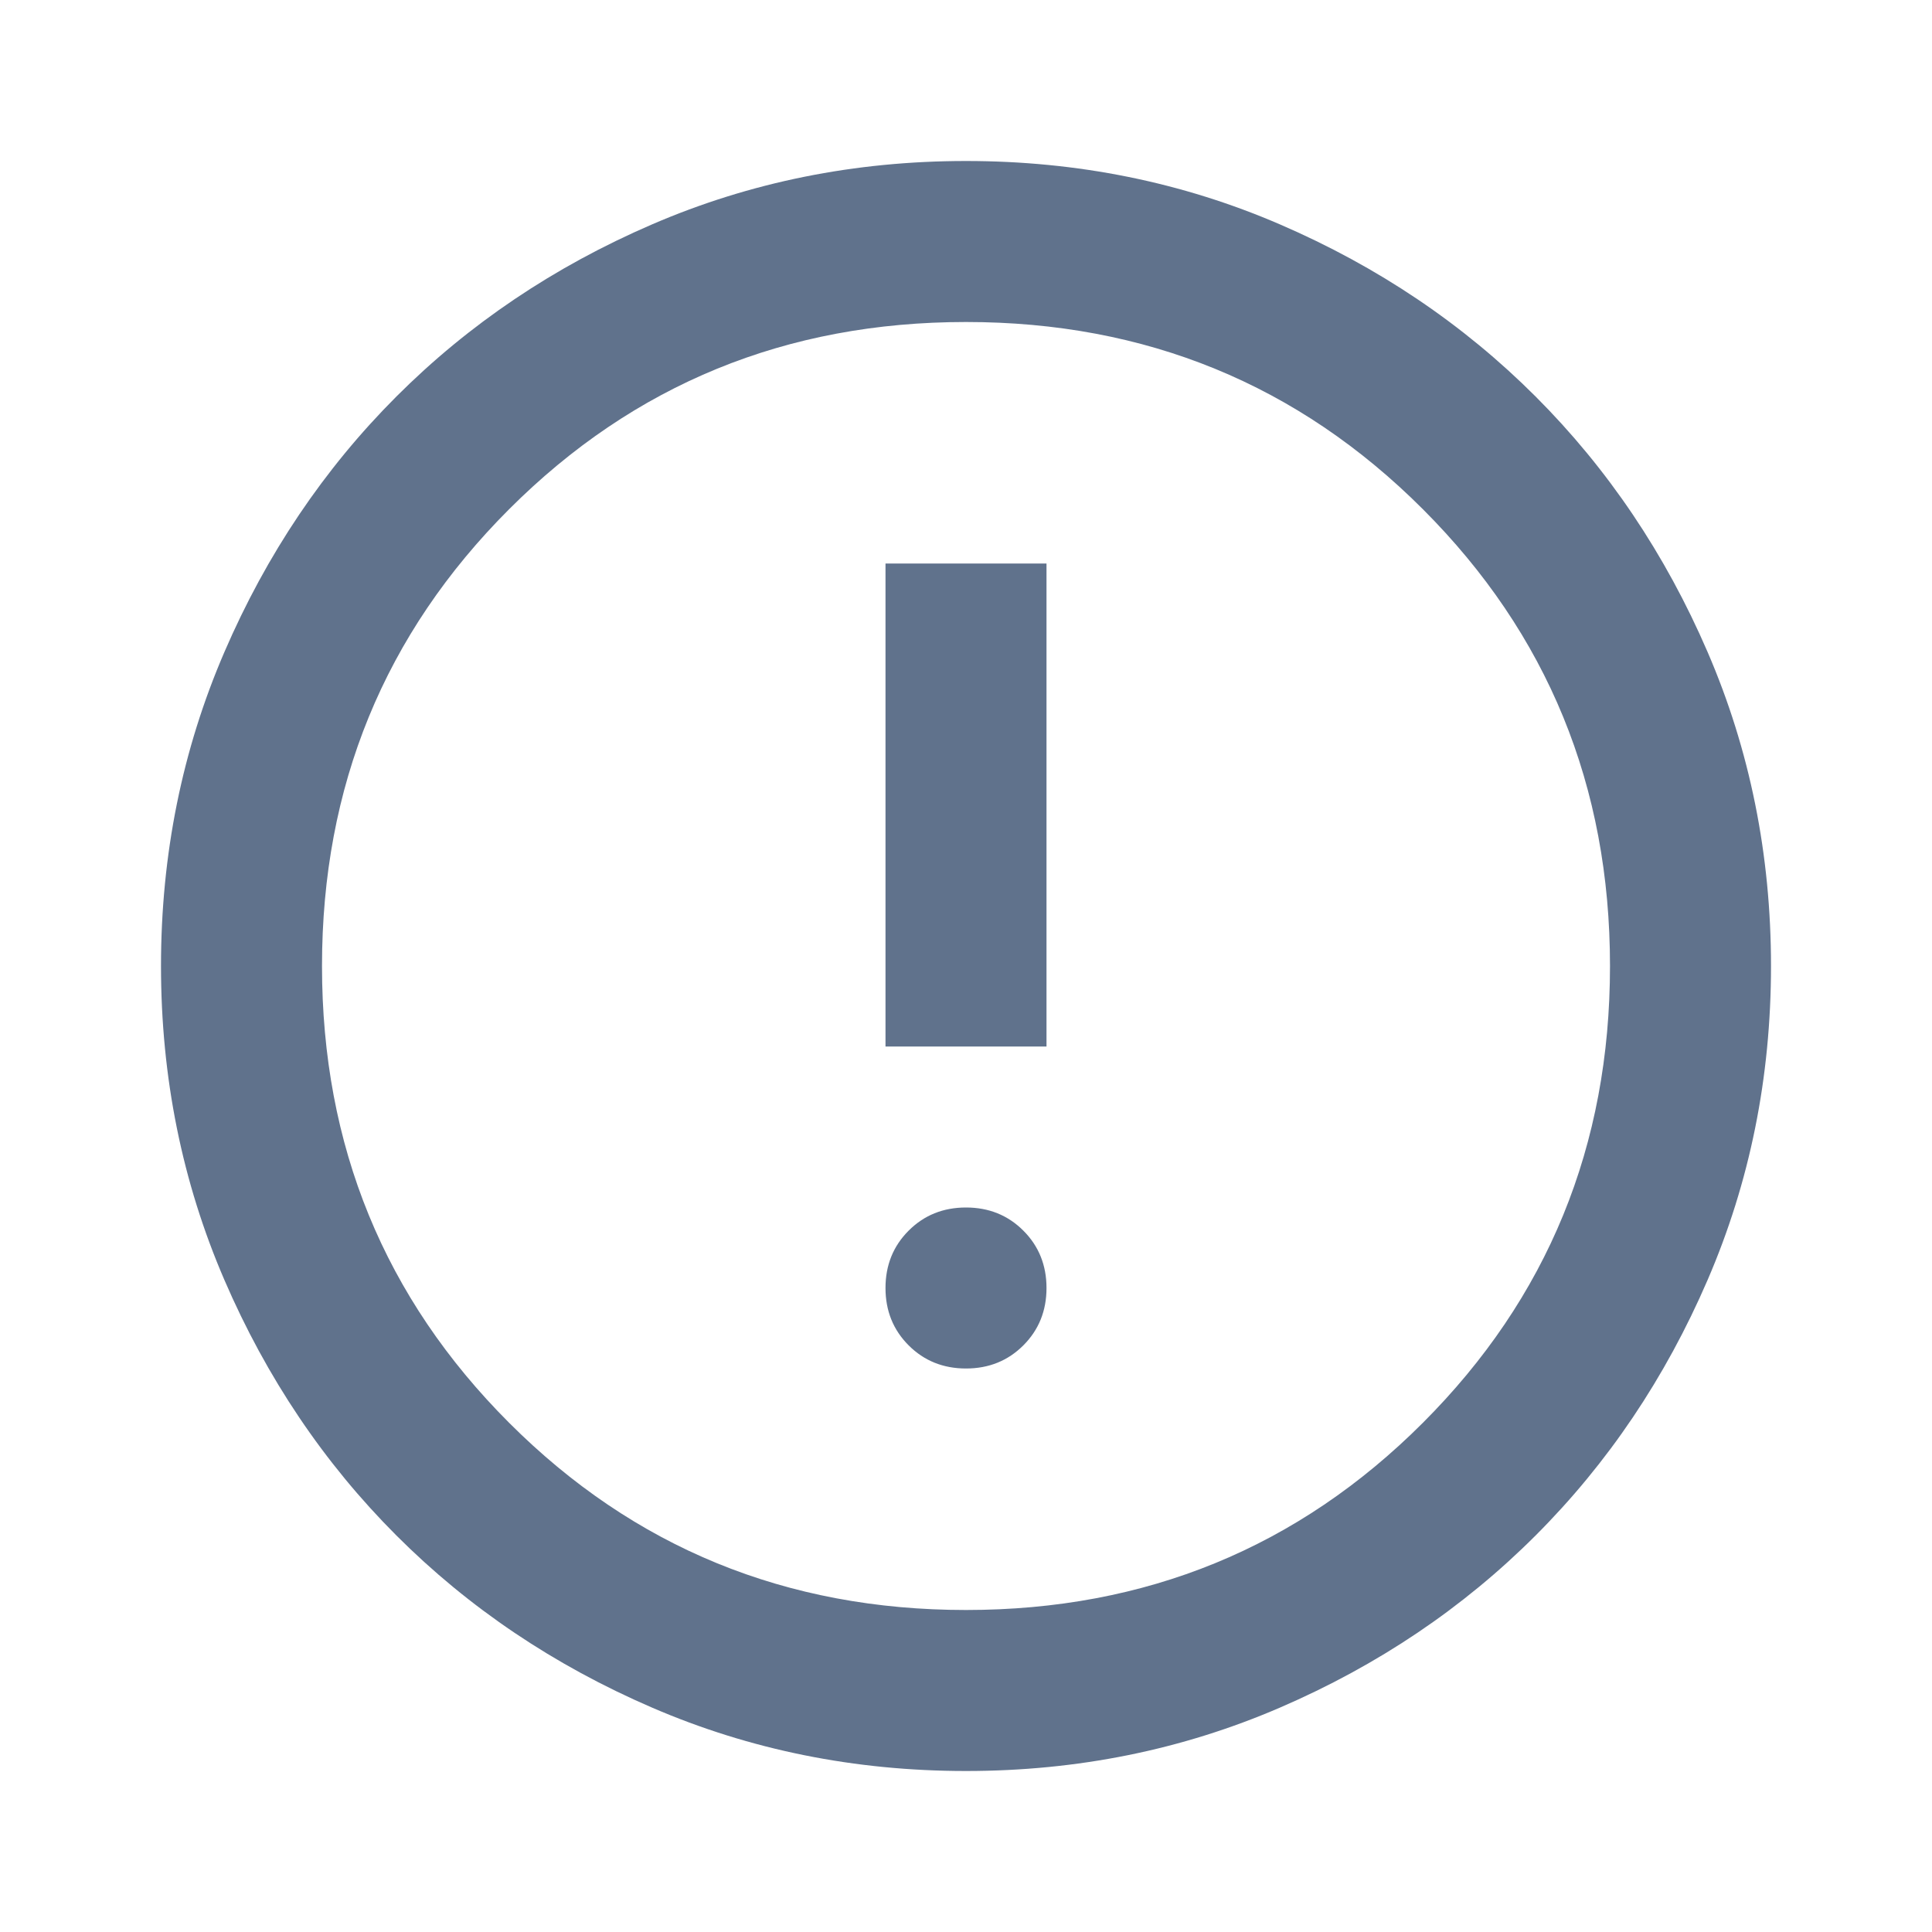
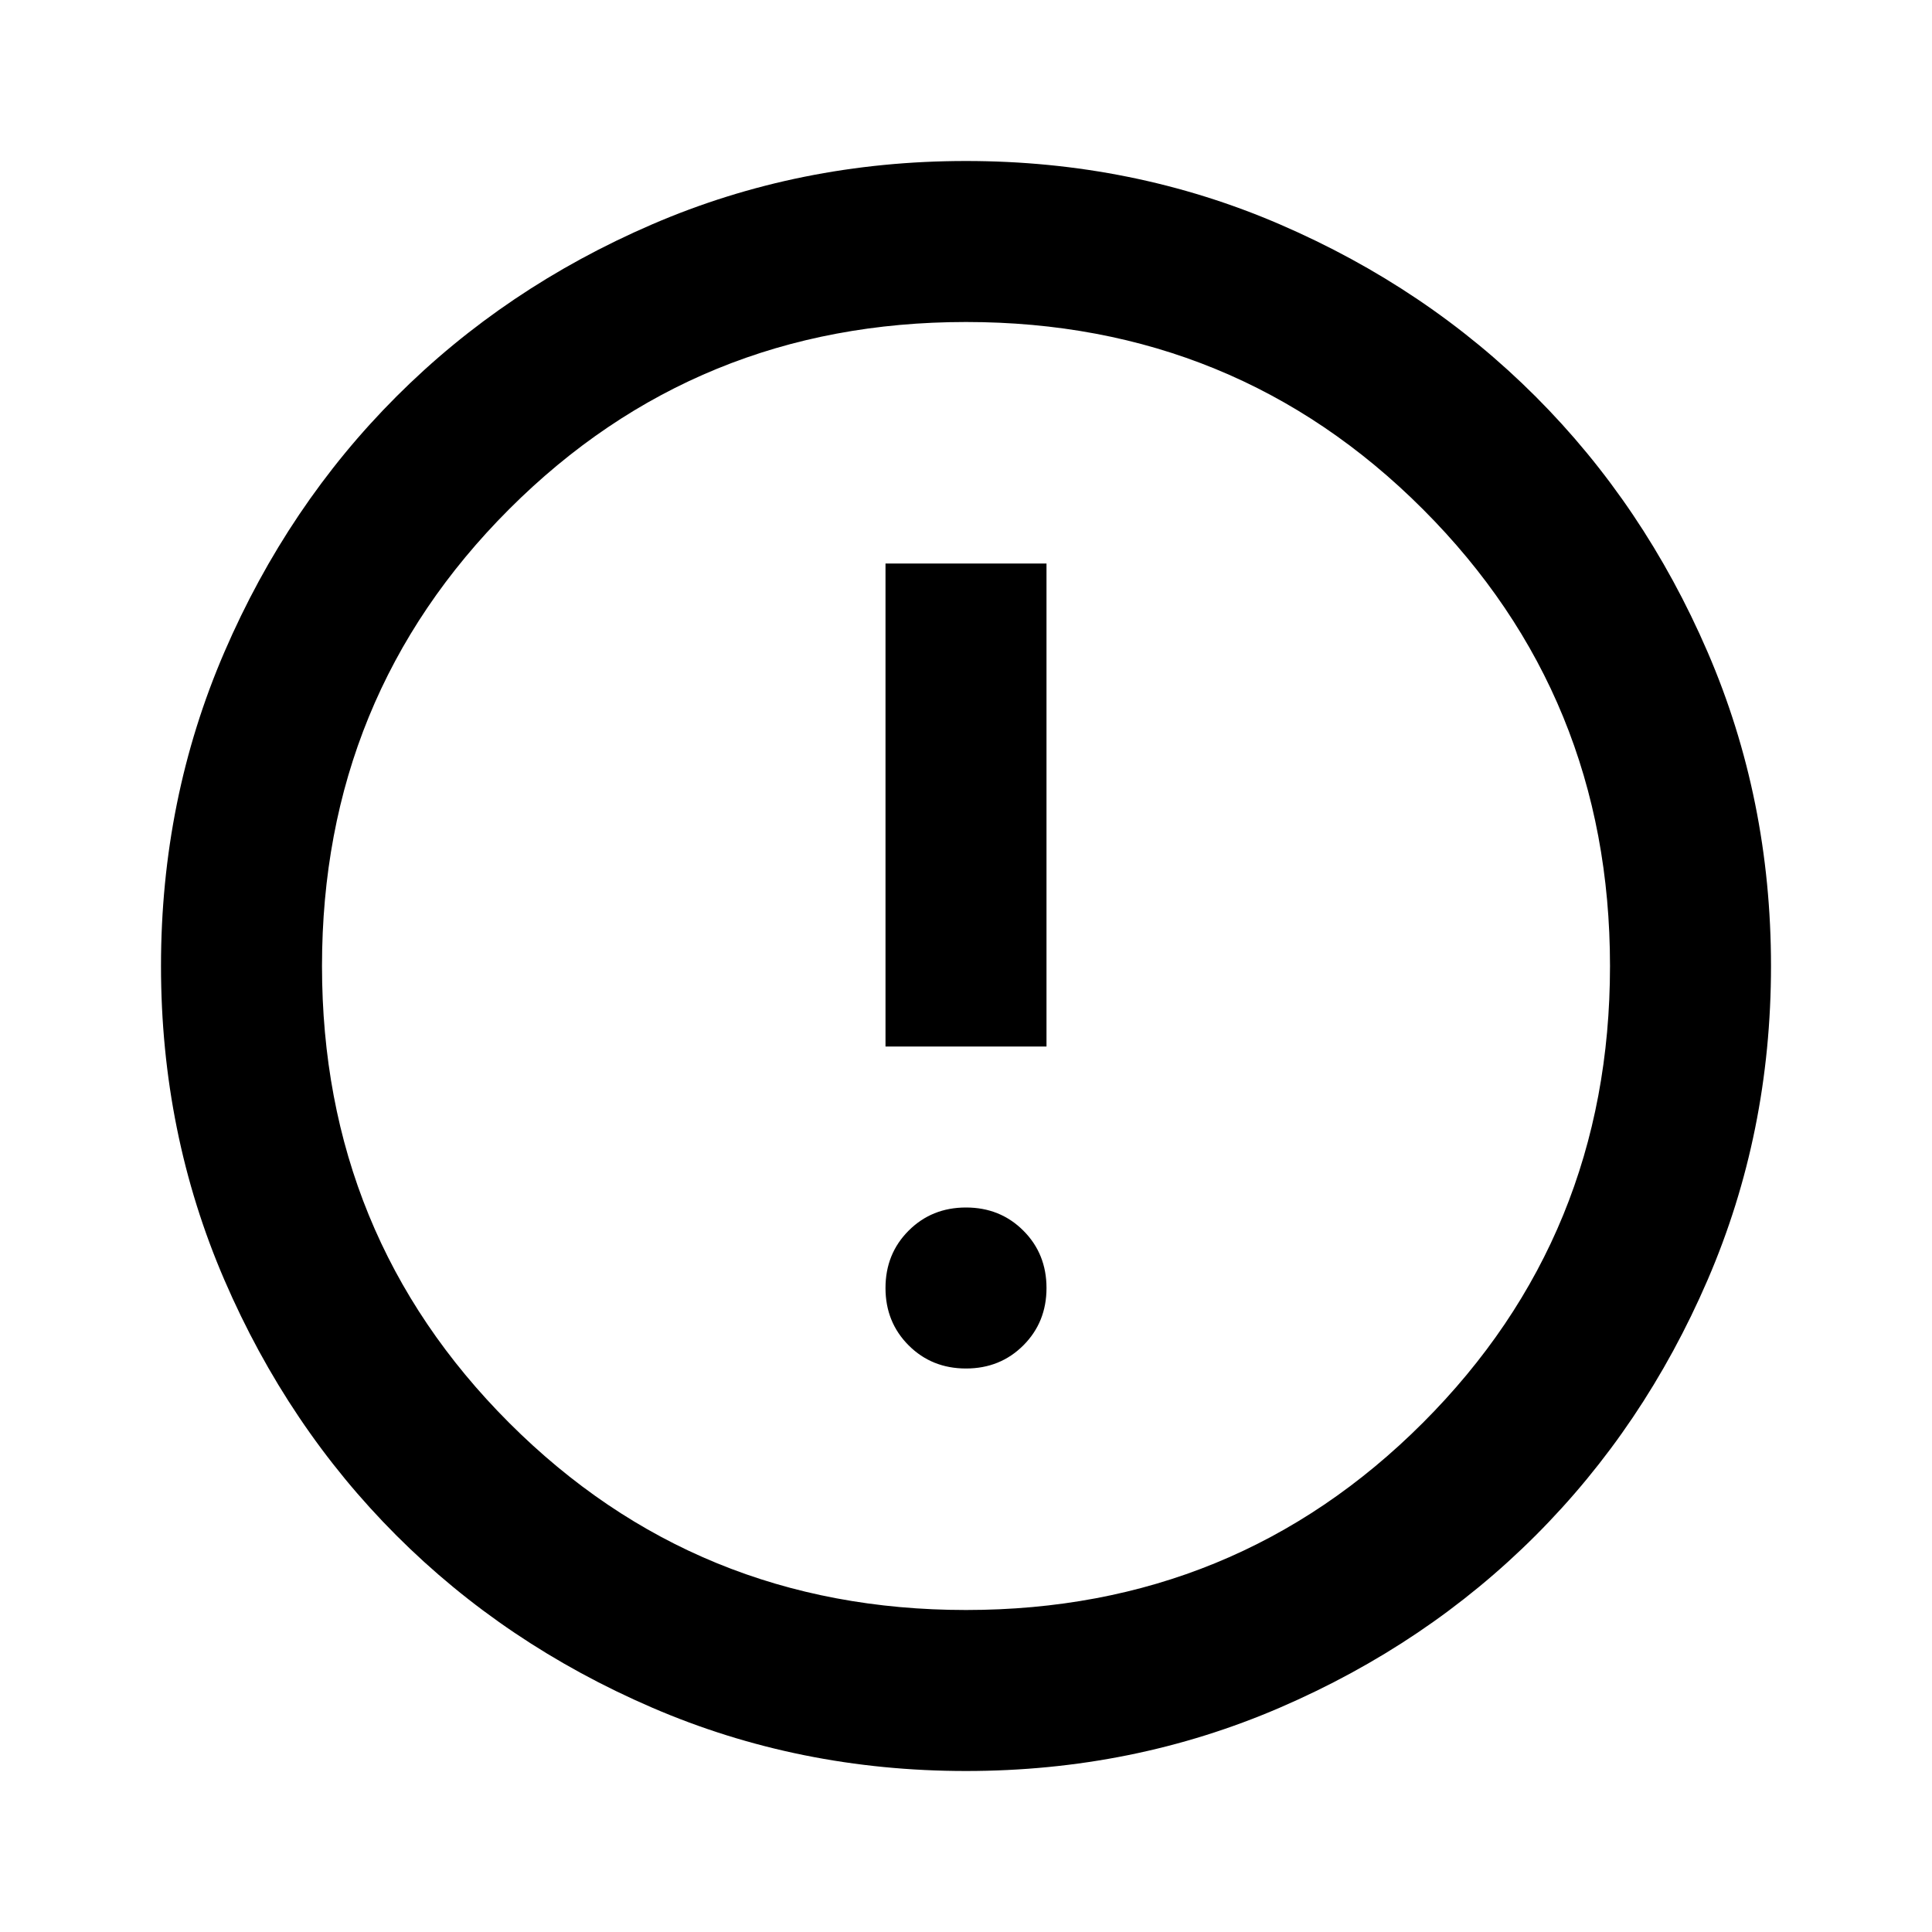
- <svg xmlns="http://www.w3.org/2000/svg" height="24px" viewBox="0 -960 960 960" width="24px" fill="#60728c">
+ <svg xmlns="http://www.w3.org/2000/svg" height="24px" viewBox="0 -960 960 960" width="24px" fill="currentColor">
  <path d="M508.5-291.5Q520-303 520-320t-11.5-28.5Q497-360 480-360t-28.5 11.5Q440-337 440-320t11.5 28.5Q463-280 480-280t28.5-11.5ZM440-440h80v-240h-80v240Zm40 360q-83 0-156-31.5T197-197q-54-54-85.5-127T80-480q0-83 31.5-156T197-763q54-54 127-85.5T480-880q83 0 156 31.5T763-763q54 54 85.5 127T880-480q0 83-31.5 156T763-197q-54 54-127 85.5T480-80Zm0-80q134 0 227-93t93-227q0-134-93-227t-227-93q-134 0-227 93t-93 227q0 134 93 227t227 93Zm0-320Z" />
</svg>
